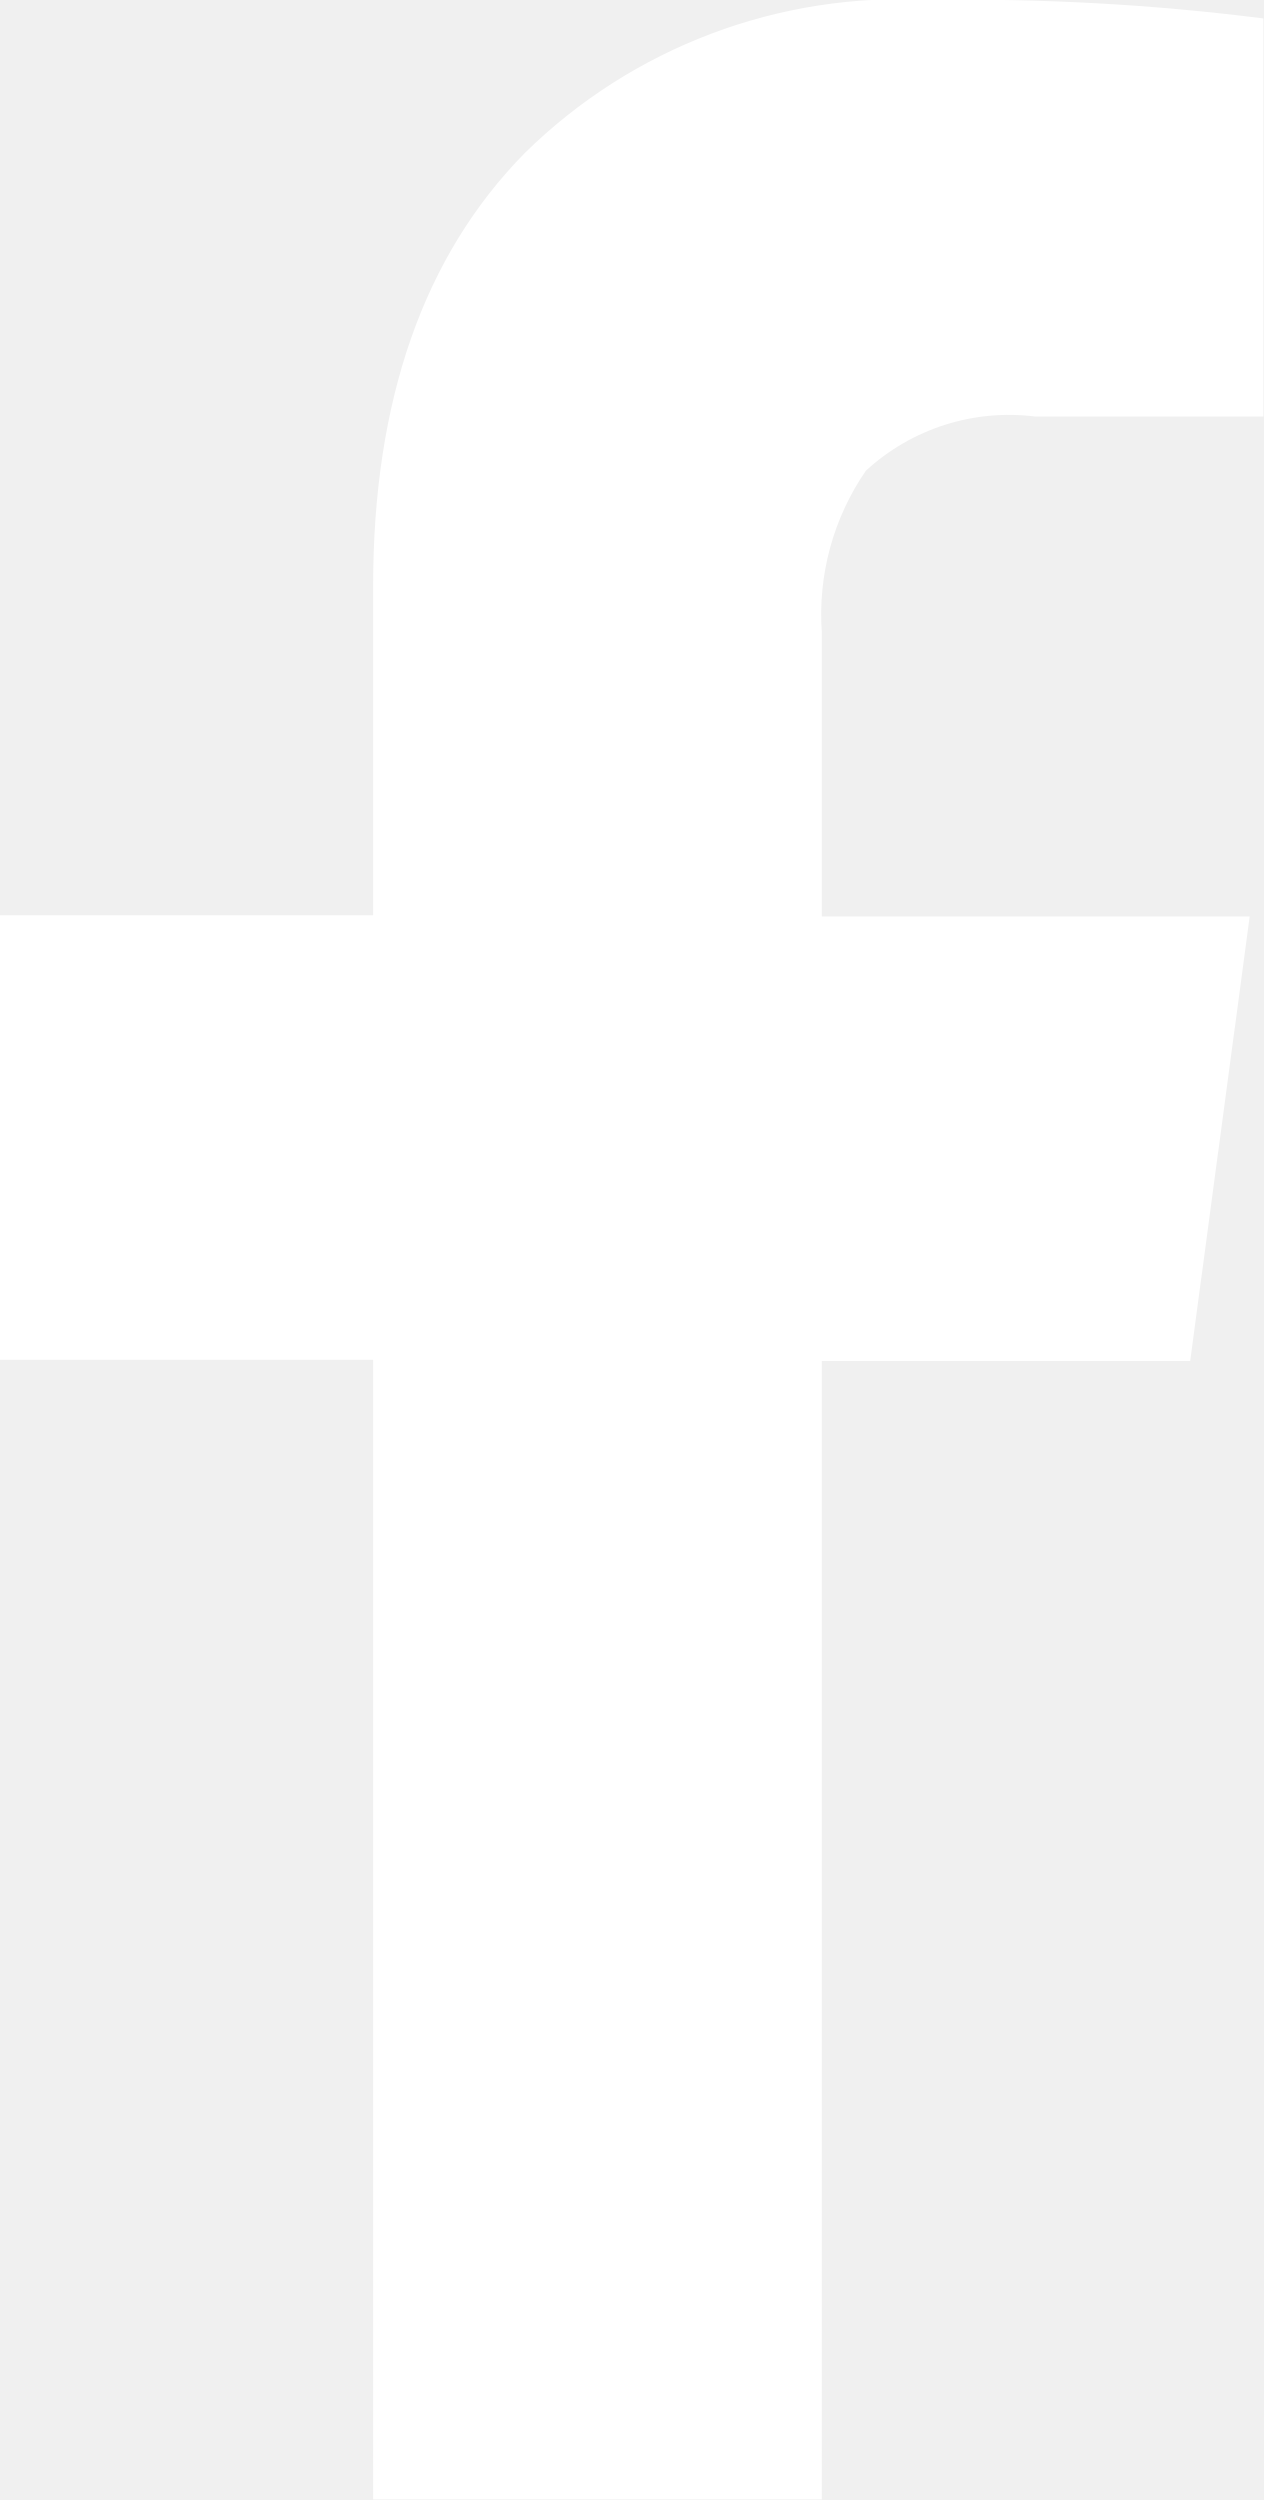
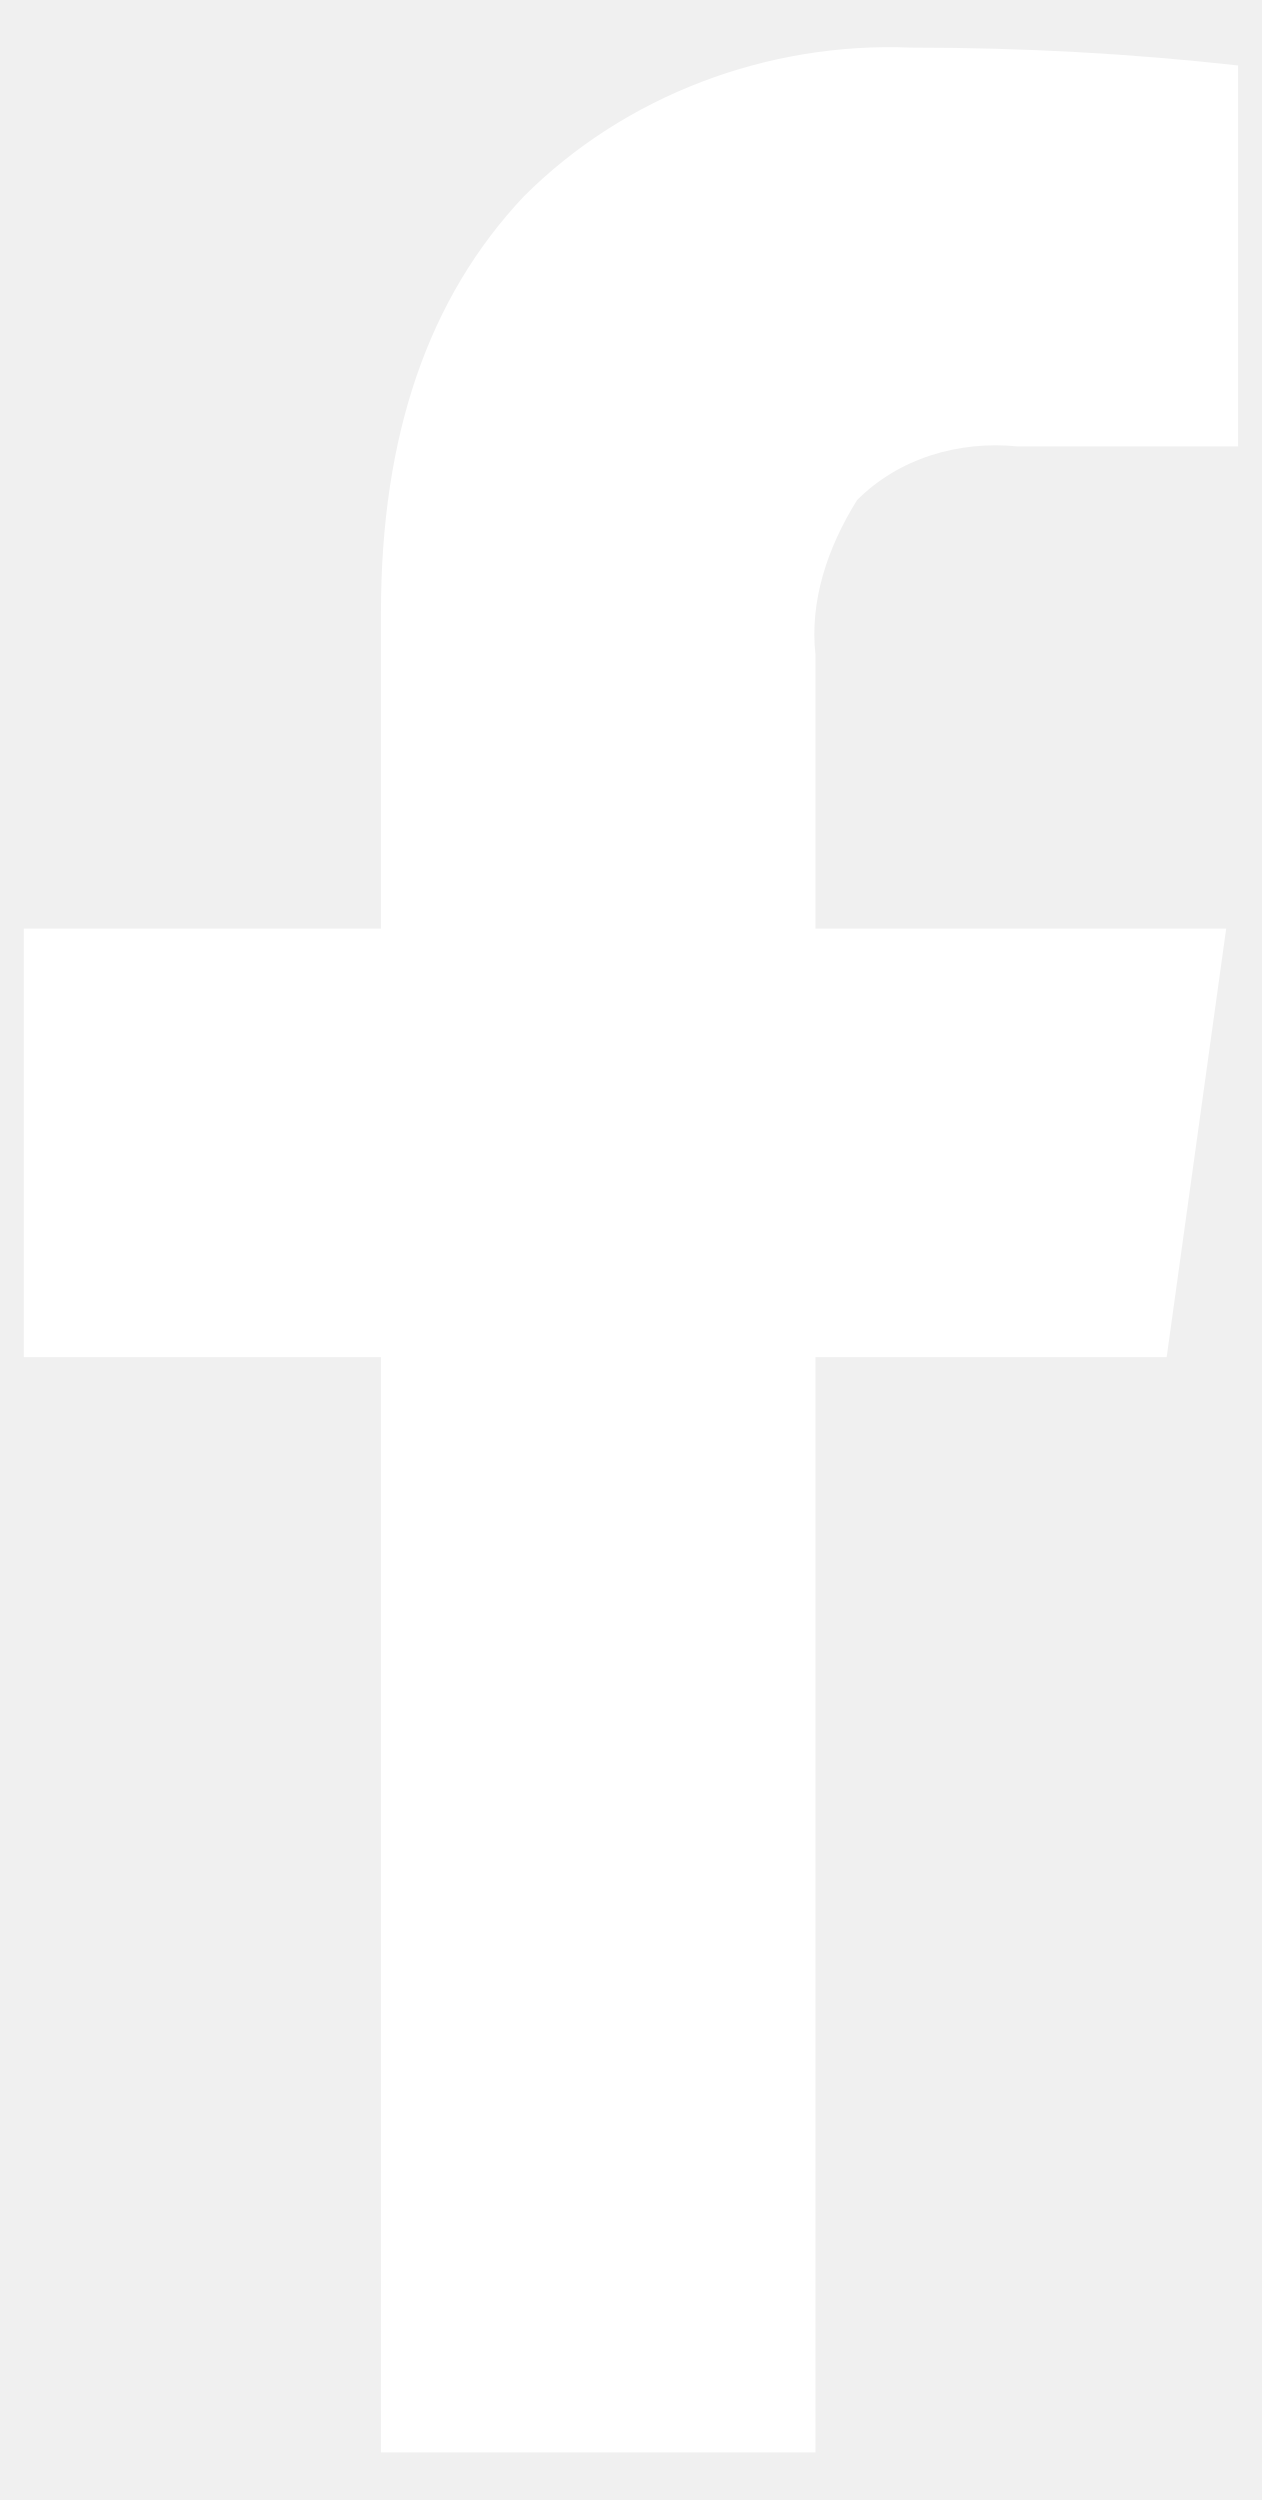
- <svg xmlns="http://www.w3.org/2000/svg" id="Layer_1" data-name="Layer 1" width="21.23" height="42.01" viewBox="0 0 21.23 42.01">
-   <defs>
-     <style>.cls-1{fill:#fff;}</style>
-   </defs>
-   <path class="cls-1" d="M21.23,0.31V7H17.4a3.55,3.55,0,0,0-2.85.91,4.26,4.26,0,0,0-.74,2.72v4.77H21l-1,7.47H13.81V42H6.27V22.85H0V15.38H6.27V9.85q0-4.69,2.55-7.28A9,9,0,0,1,15.63,0,39.57,39.57,0,0,1,21.23.31Z" />
+ <svg xmlns="http://www.w3.org/2000/svg" version="1.0" id="Layer_1" x="0px" y="0px" width="21.2px" height="42px" viewBox="0 0 21.2 42" style="enable-background:new 0 0 21.2 42;" xml:space="preserve">
+   <style type="text/css">
+ 	.st0{fill:#FFFFFF;}
+ </style>
+   <path class="st0" d="M20.8,1.1v6.4h-3.7c-1-0.1-2,0.2-2.7,0.9c-0.5,0.8-0.8,1.7-0.7,2.6v4.6h6.9l-1,7.2h-5.9v18.4H6.4V22.8h-6v-7.2  h6v-5.3c0-3,0.8-5.3,2.4-7c1.7-1.7,4.1-2.6,6.5-2.5C17.2,0.8,19,0.9,20.8,1.1z" />
</svg>
